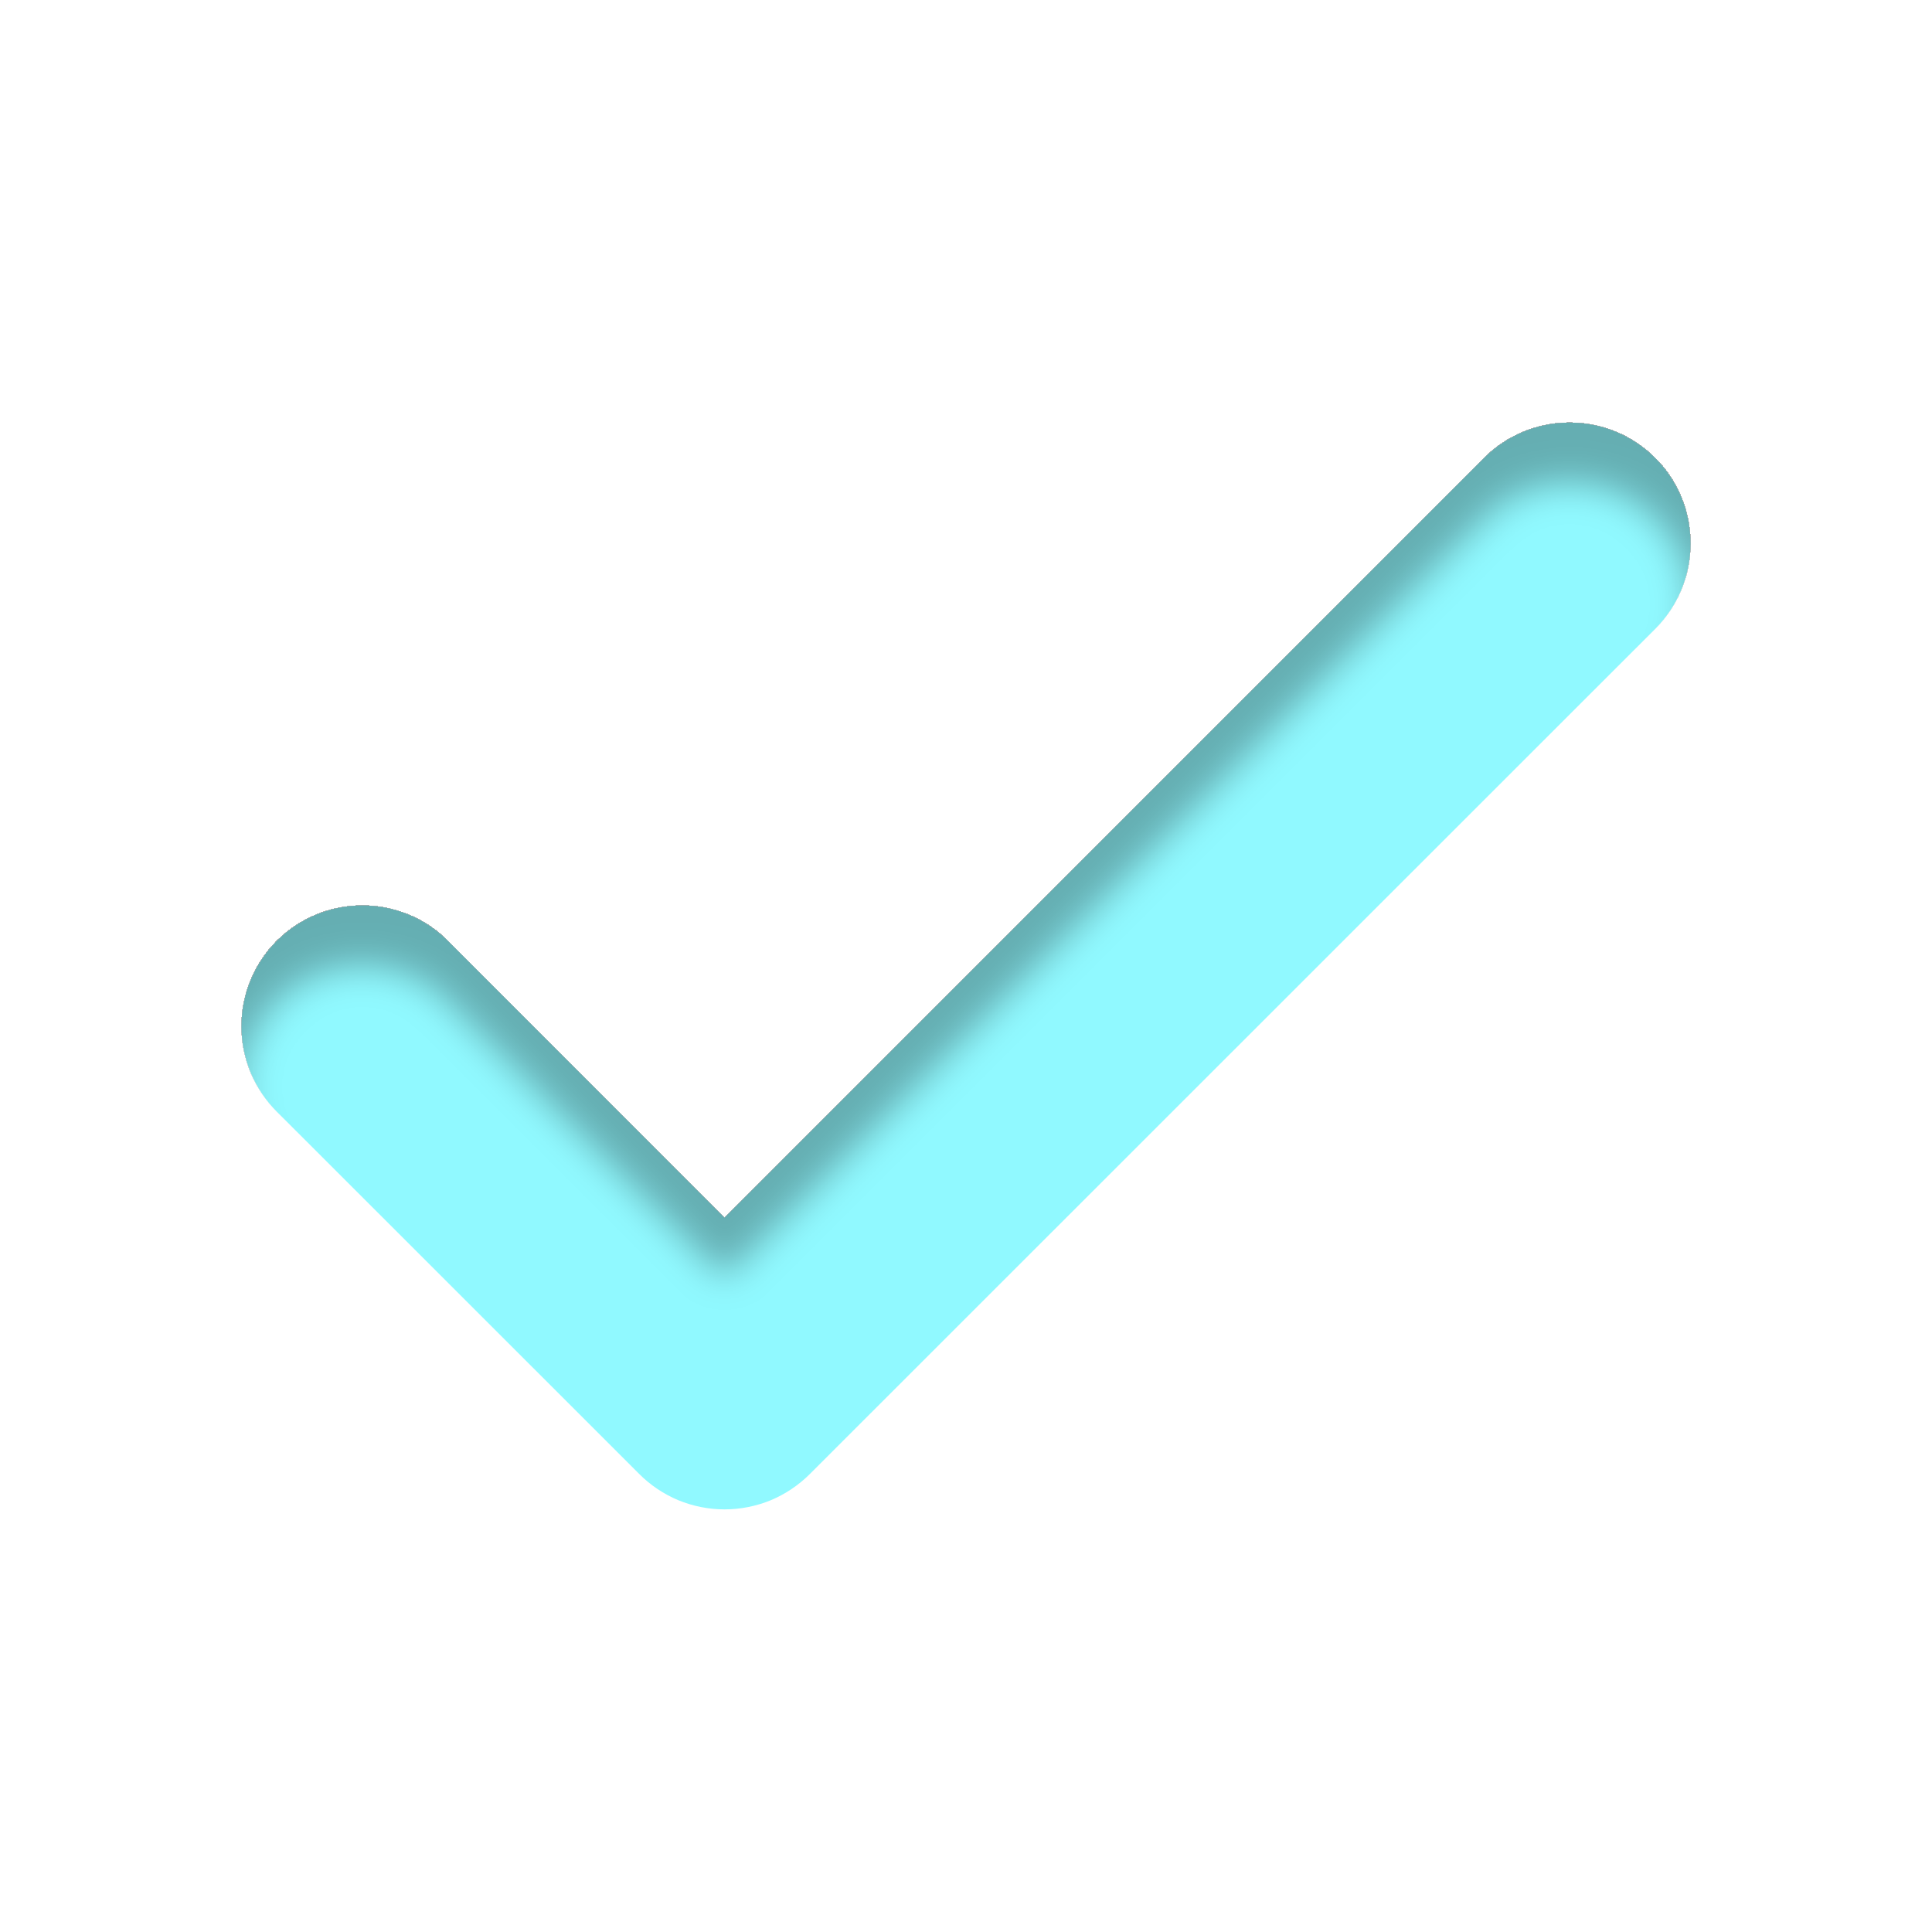
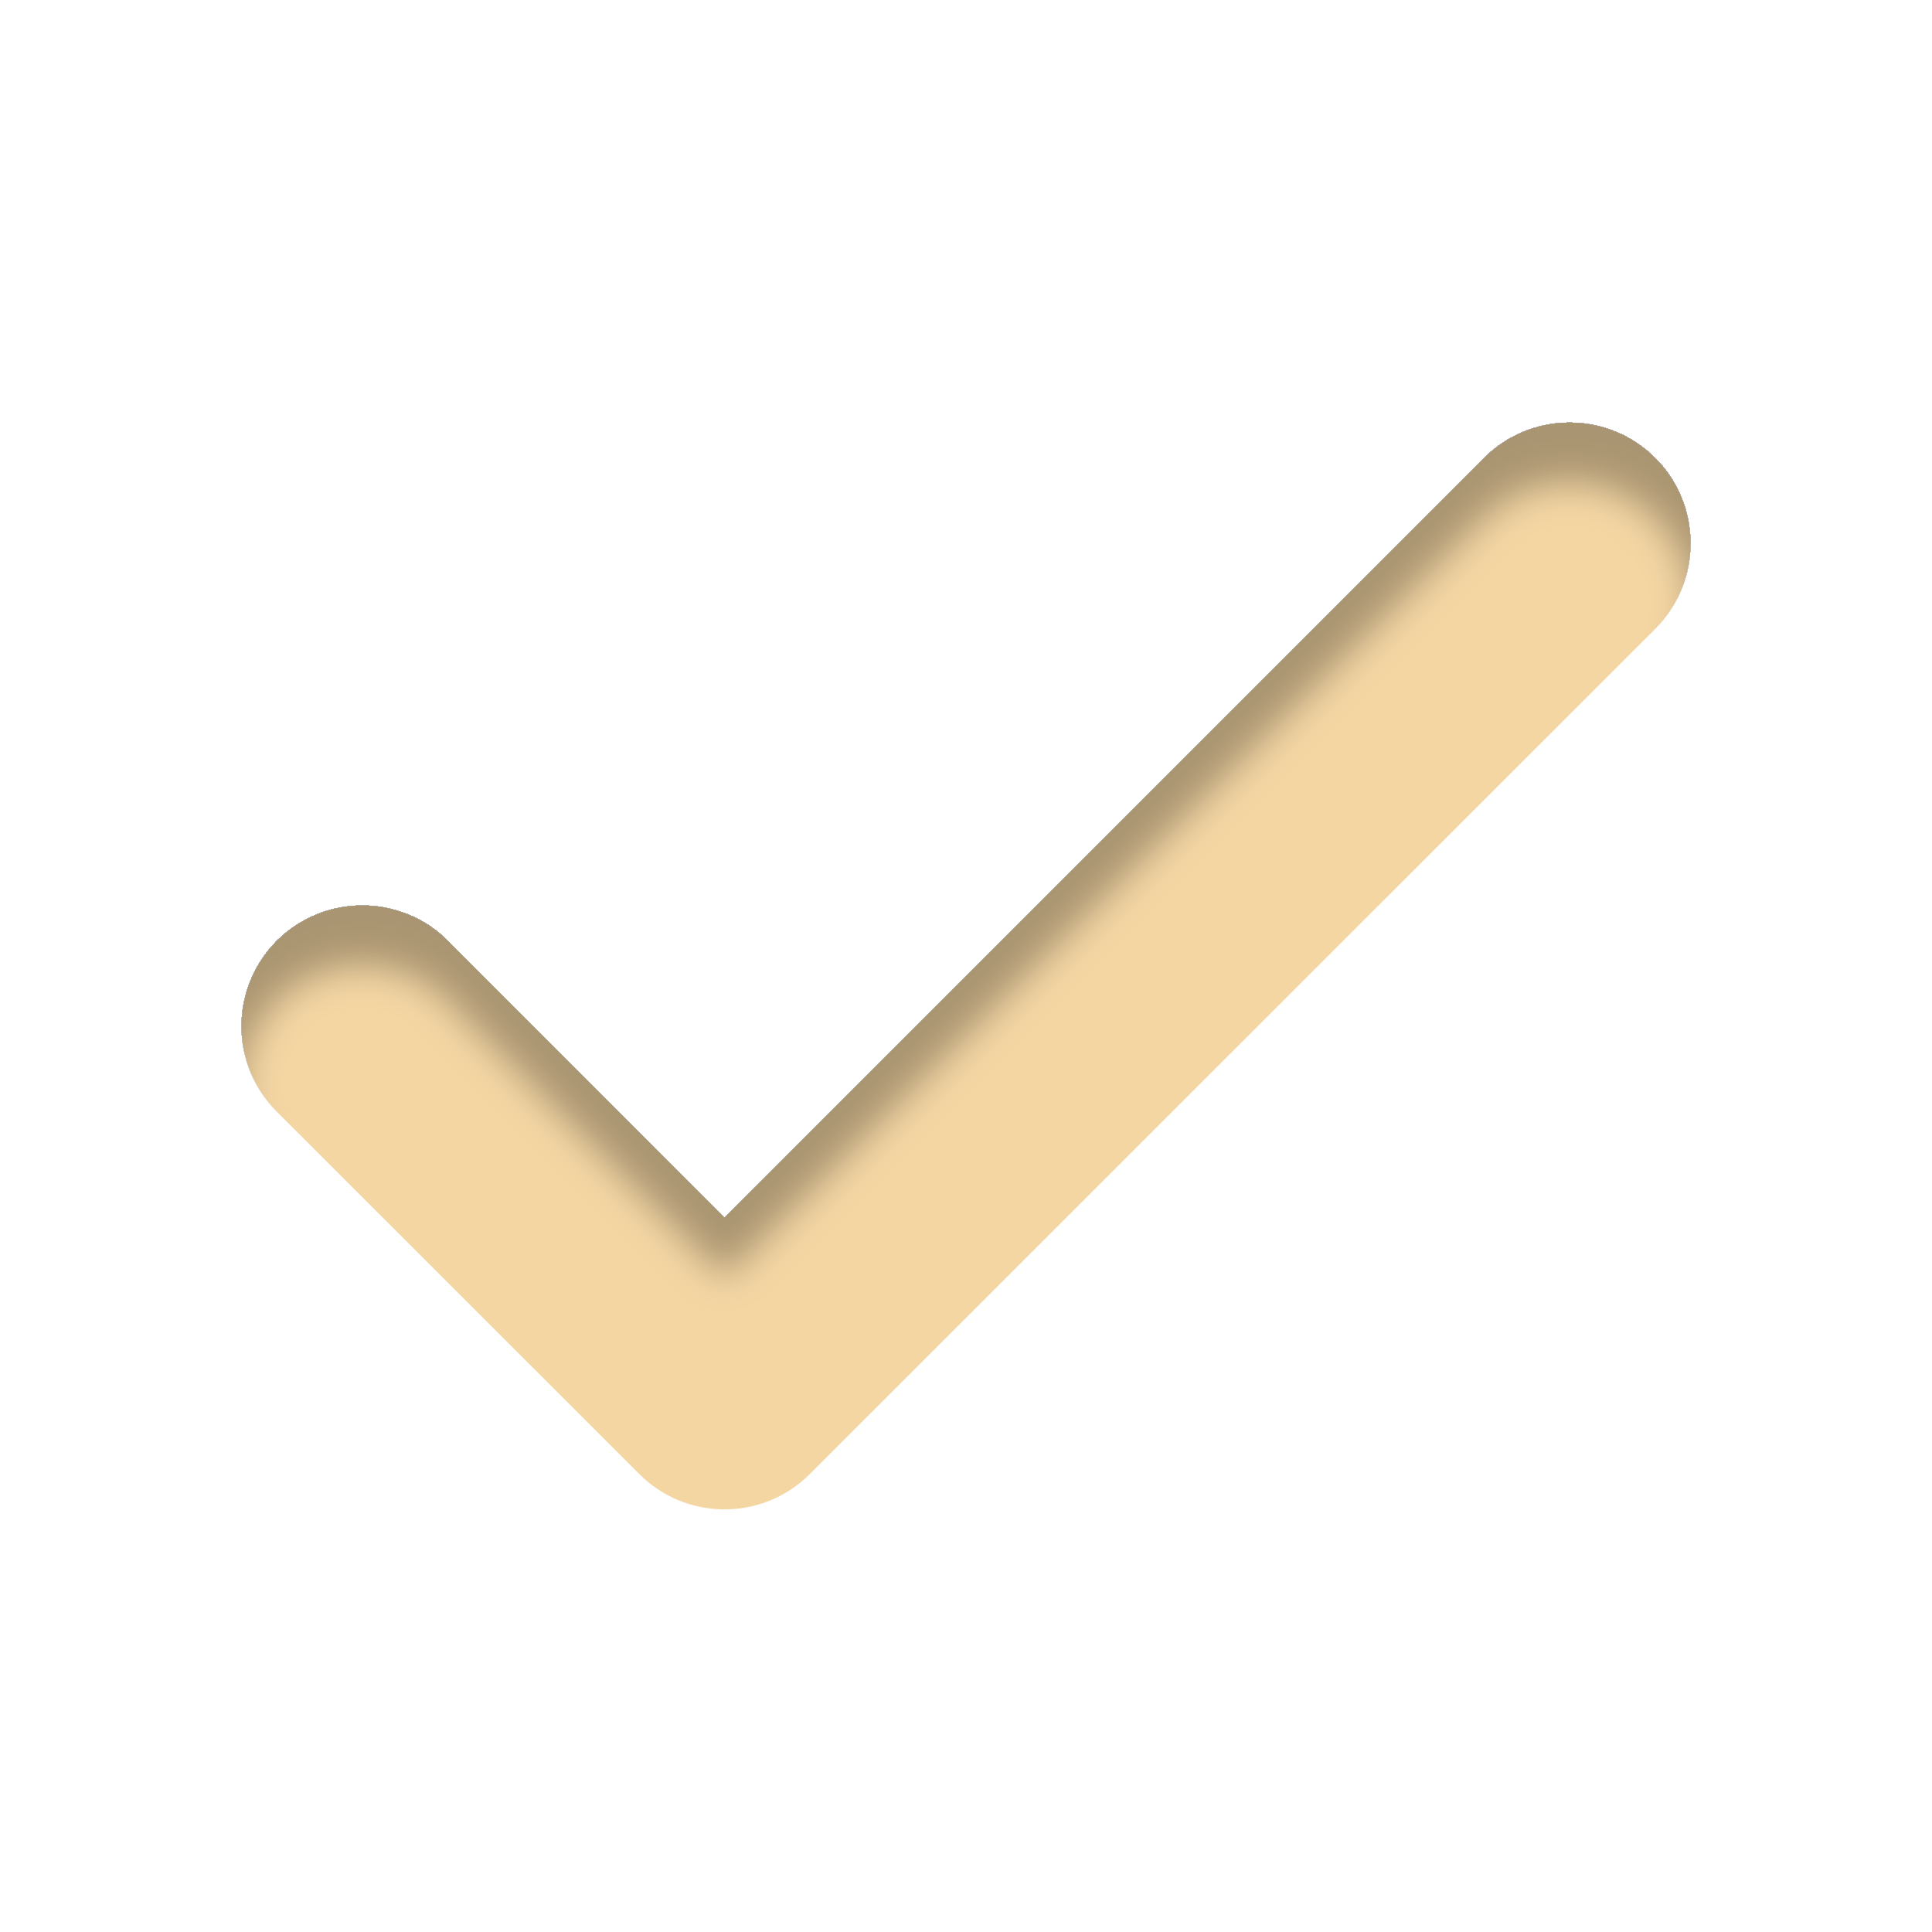
<svg xmlns="http://www.w3.org/2000/svg" width="16" height="16" viewBox="0 0 16 16" fill="none">
  <g filter="url(#filter0_i_7379_4331)">
-     <path d="M13.707 5.209L6.708 12.206C6.615 12.299 6.505 12.373 6.384 12.424C6.262 12.474 6.132 12.5 6 12.5C5.869 12.5 5.739 12.474 5.617 12.424C5.496 12.373 5.385 12.299 5.293 12.206L2.293 9.207C2.2 9.114 2.127 9.004 2.076 8.883C2.026 8.761 2 8.631 2 8.5C2 8.368 2.026 8.238 2.076 8.117C2.127 7.995 2.2 7.885 2.293 7.792C2.481 7.604 2.736 7.499 3.001 7.499C3.133 7.499 3.263 7.525 3.384 7.575C3.506 7.625 3.616 7.699 3.709 7.792L6 10.085L12.291 3.793C12.479 3.605 12.733 3.5 12.999 3.5C13.264 3.5 13.519 3.605 13.707 3.793C13.895 3.981 14 4.235 14 4.501C14 4.766 13.895 5.021 13.707 5.209Z" fill="#90F9FF" />
+     <path d="M13.707 5.209L6.708 12.206C6.615 12.299 6.505 12.373 6.384 12.424C6.262 12.474 6.132 12.5 6 12.5C5.869 12.5 5.739 12.474 5.617 12.424C5.496 12.373 5.385 12.299 5.293 12.206L2.293 9.207C2.2 9.114 2.127 9.004 2.076 8.883C2.026 8.761 2 8.631 2 8.5C2 8.368 2.026 8.238 2.076 8.117C2.127 7.995 2.2 7.885 2.293 7.792C2.481 7.604 2.736 7.499 3.001 7.499C3.133 7.499 3.263 7.525 3.384 7.575C3.506 7.625 3.616 7.699 3.709 7.792L6 10.085L12.291 3.793C12.479 3.605 12.733 3.5 12.999 3.5C13.264 3.5 13.519 3.605 13.707 3.793C13.895 3.981 14 4.235 14 4.501C14 4.766 13.895 5.021 13.707 5.209Z" fill="#F4D6A3" />
  </g>
  <defs>
    <filter id="filter0_i_7379_4331" x="0" y="0" width="16" height="16.3" filterUnits="userSpaceOnUse" color-interpolation-filters="sRGB">
      <feFlood flood-opacity="0" result="BackgroundImageFix" />
      <feBlend mode="normal" in="SourceGraphic" in2="BackgroundImageFix" result="shape" />
      <feColorMatrix in="SourceAlpha" type="matrix" values="0 0 0 0 0 0 0 0 0 0 0 0 0 0 0 0 0 0 127 0" result="hardAlpha" />
      <feOffset dy="0.5" />
      <feGaussianBlur stdDeviation="0.15" />
      <feComposite in2="hardAlpha" operator="arithmetic" k2="-1" k3="1" />
      <feColorMatrix type="matrix" values="0 0 0 0 0 0 0 0 0 0 0 0 0 0 0 0 0 0 0.3 0" />
      <feBlend mode="normal" in2="shape" result="effect1_innerShadow_7379_4331" />
    </filter>
  </defs>
</svg>
